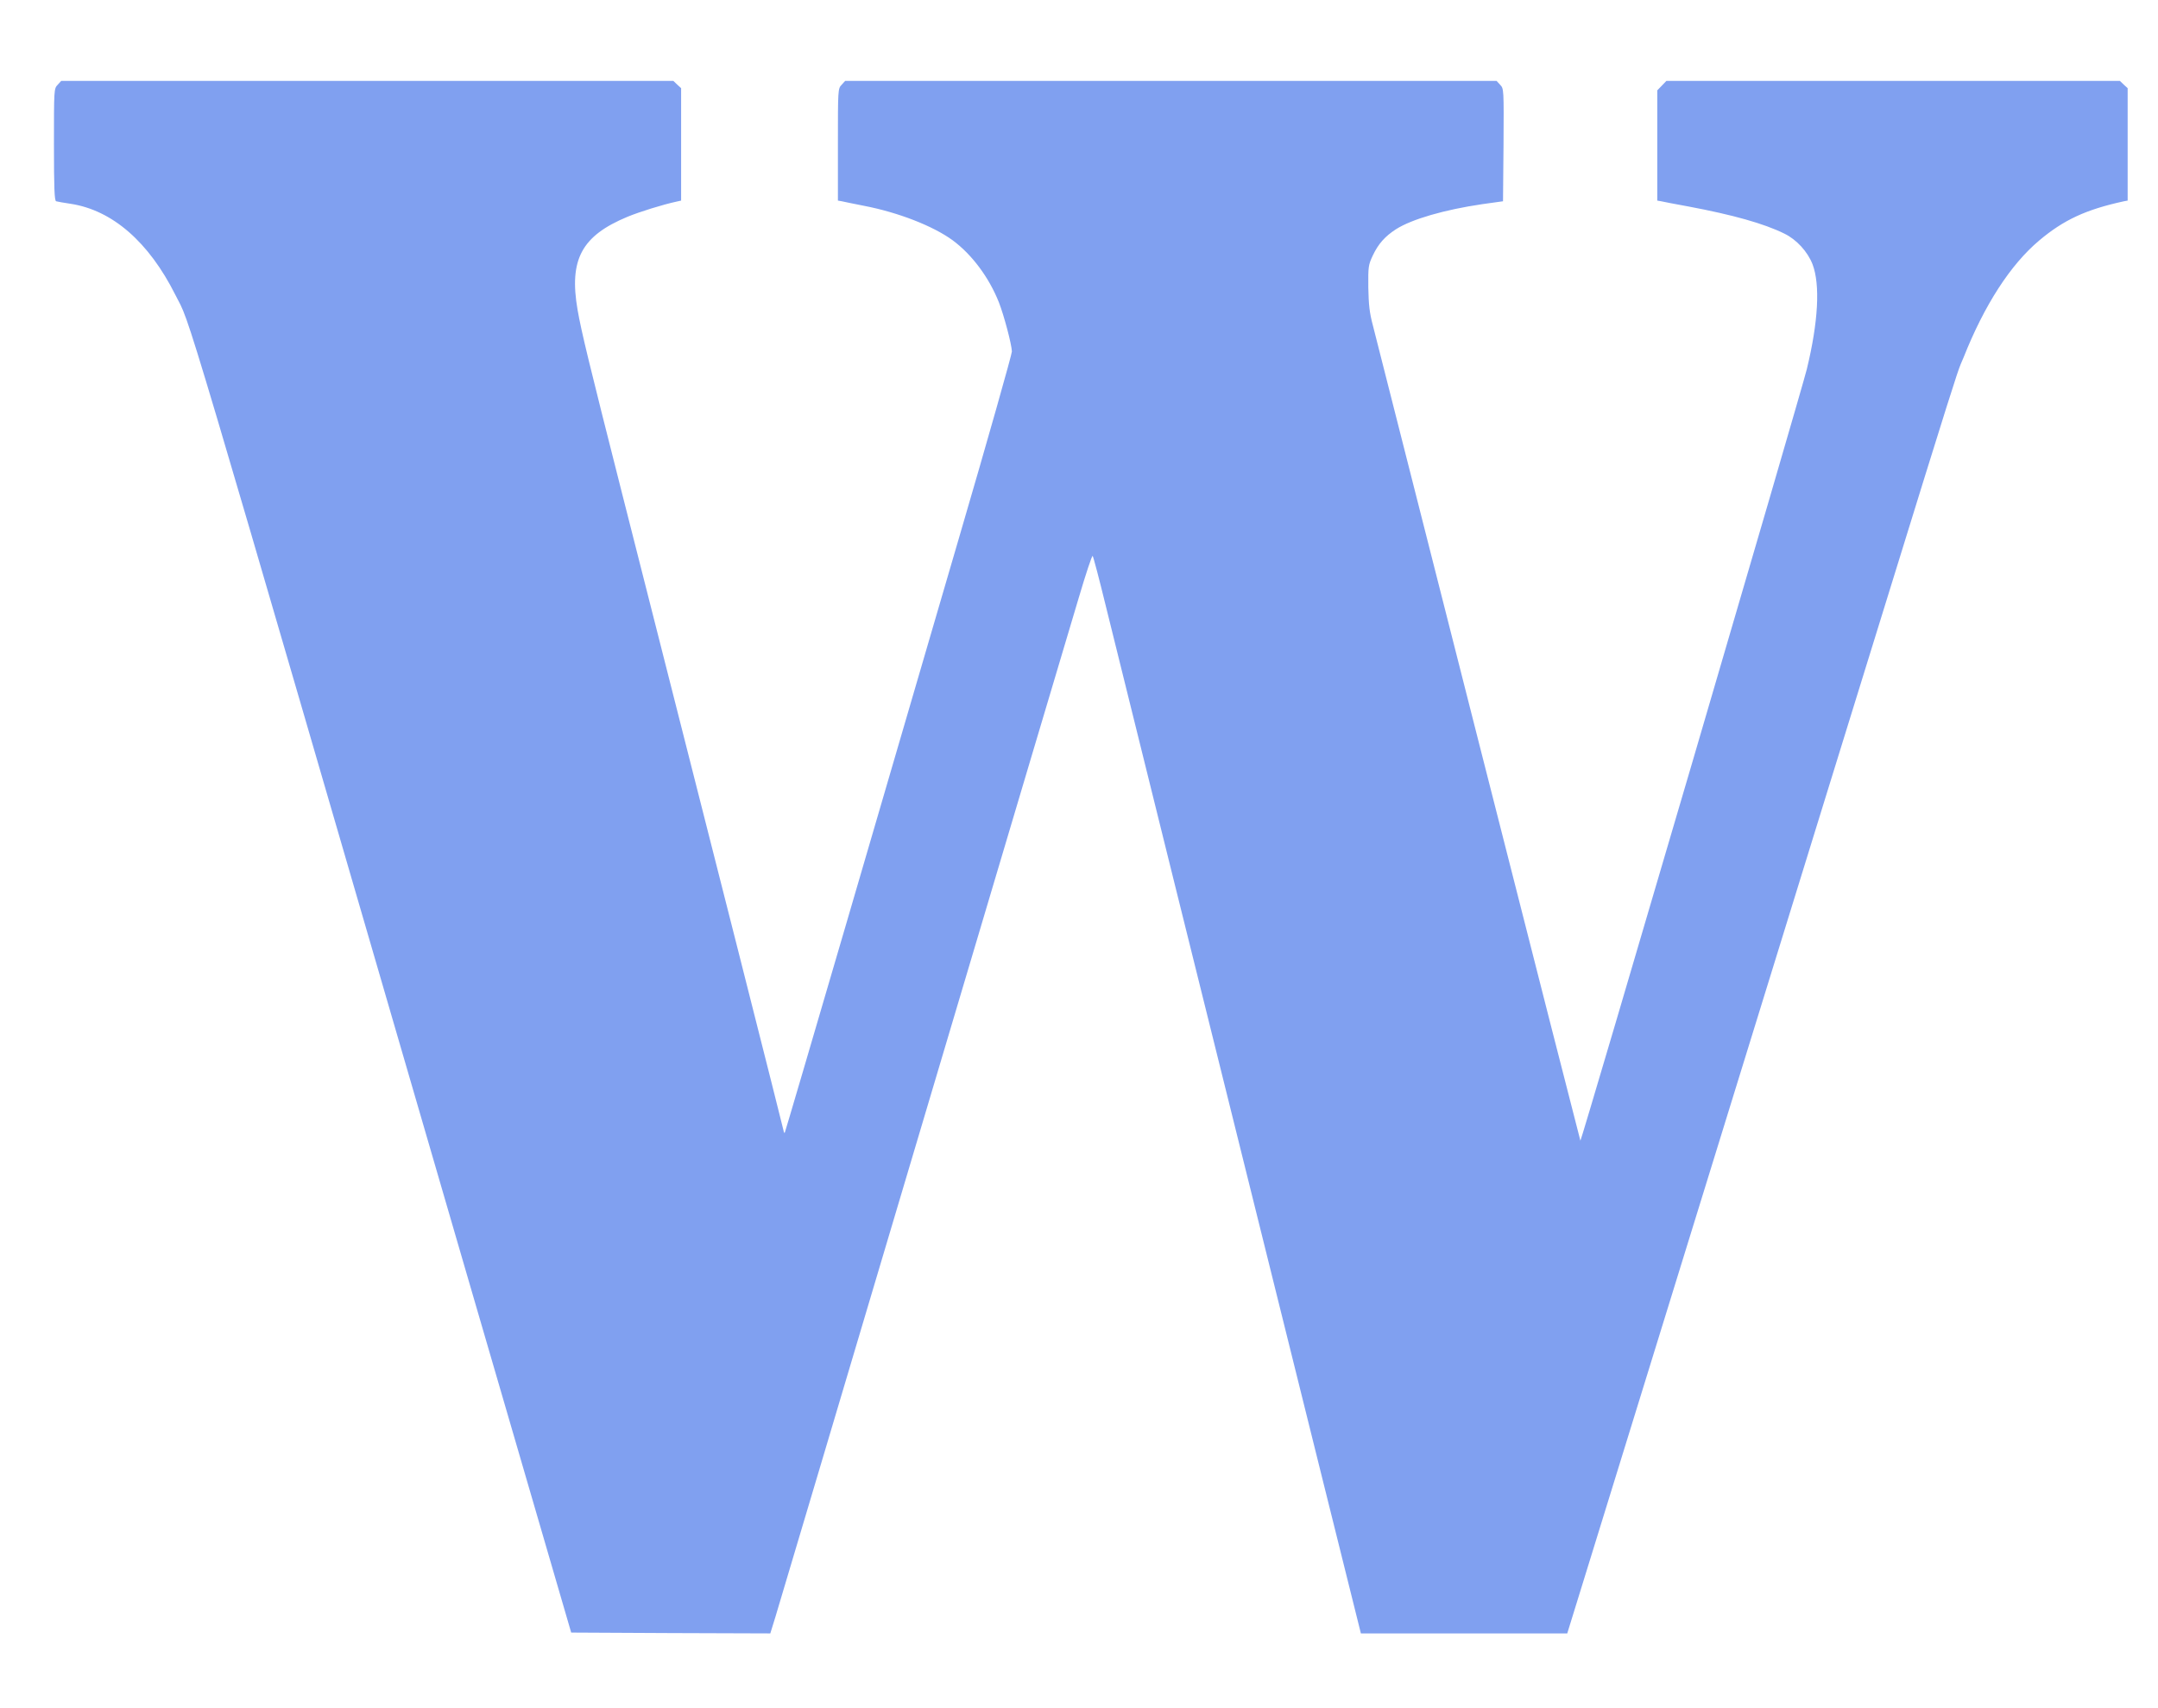
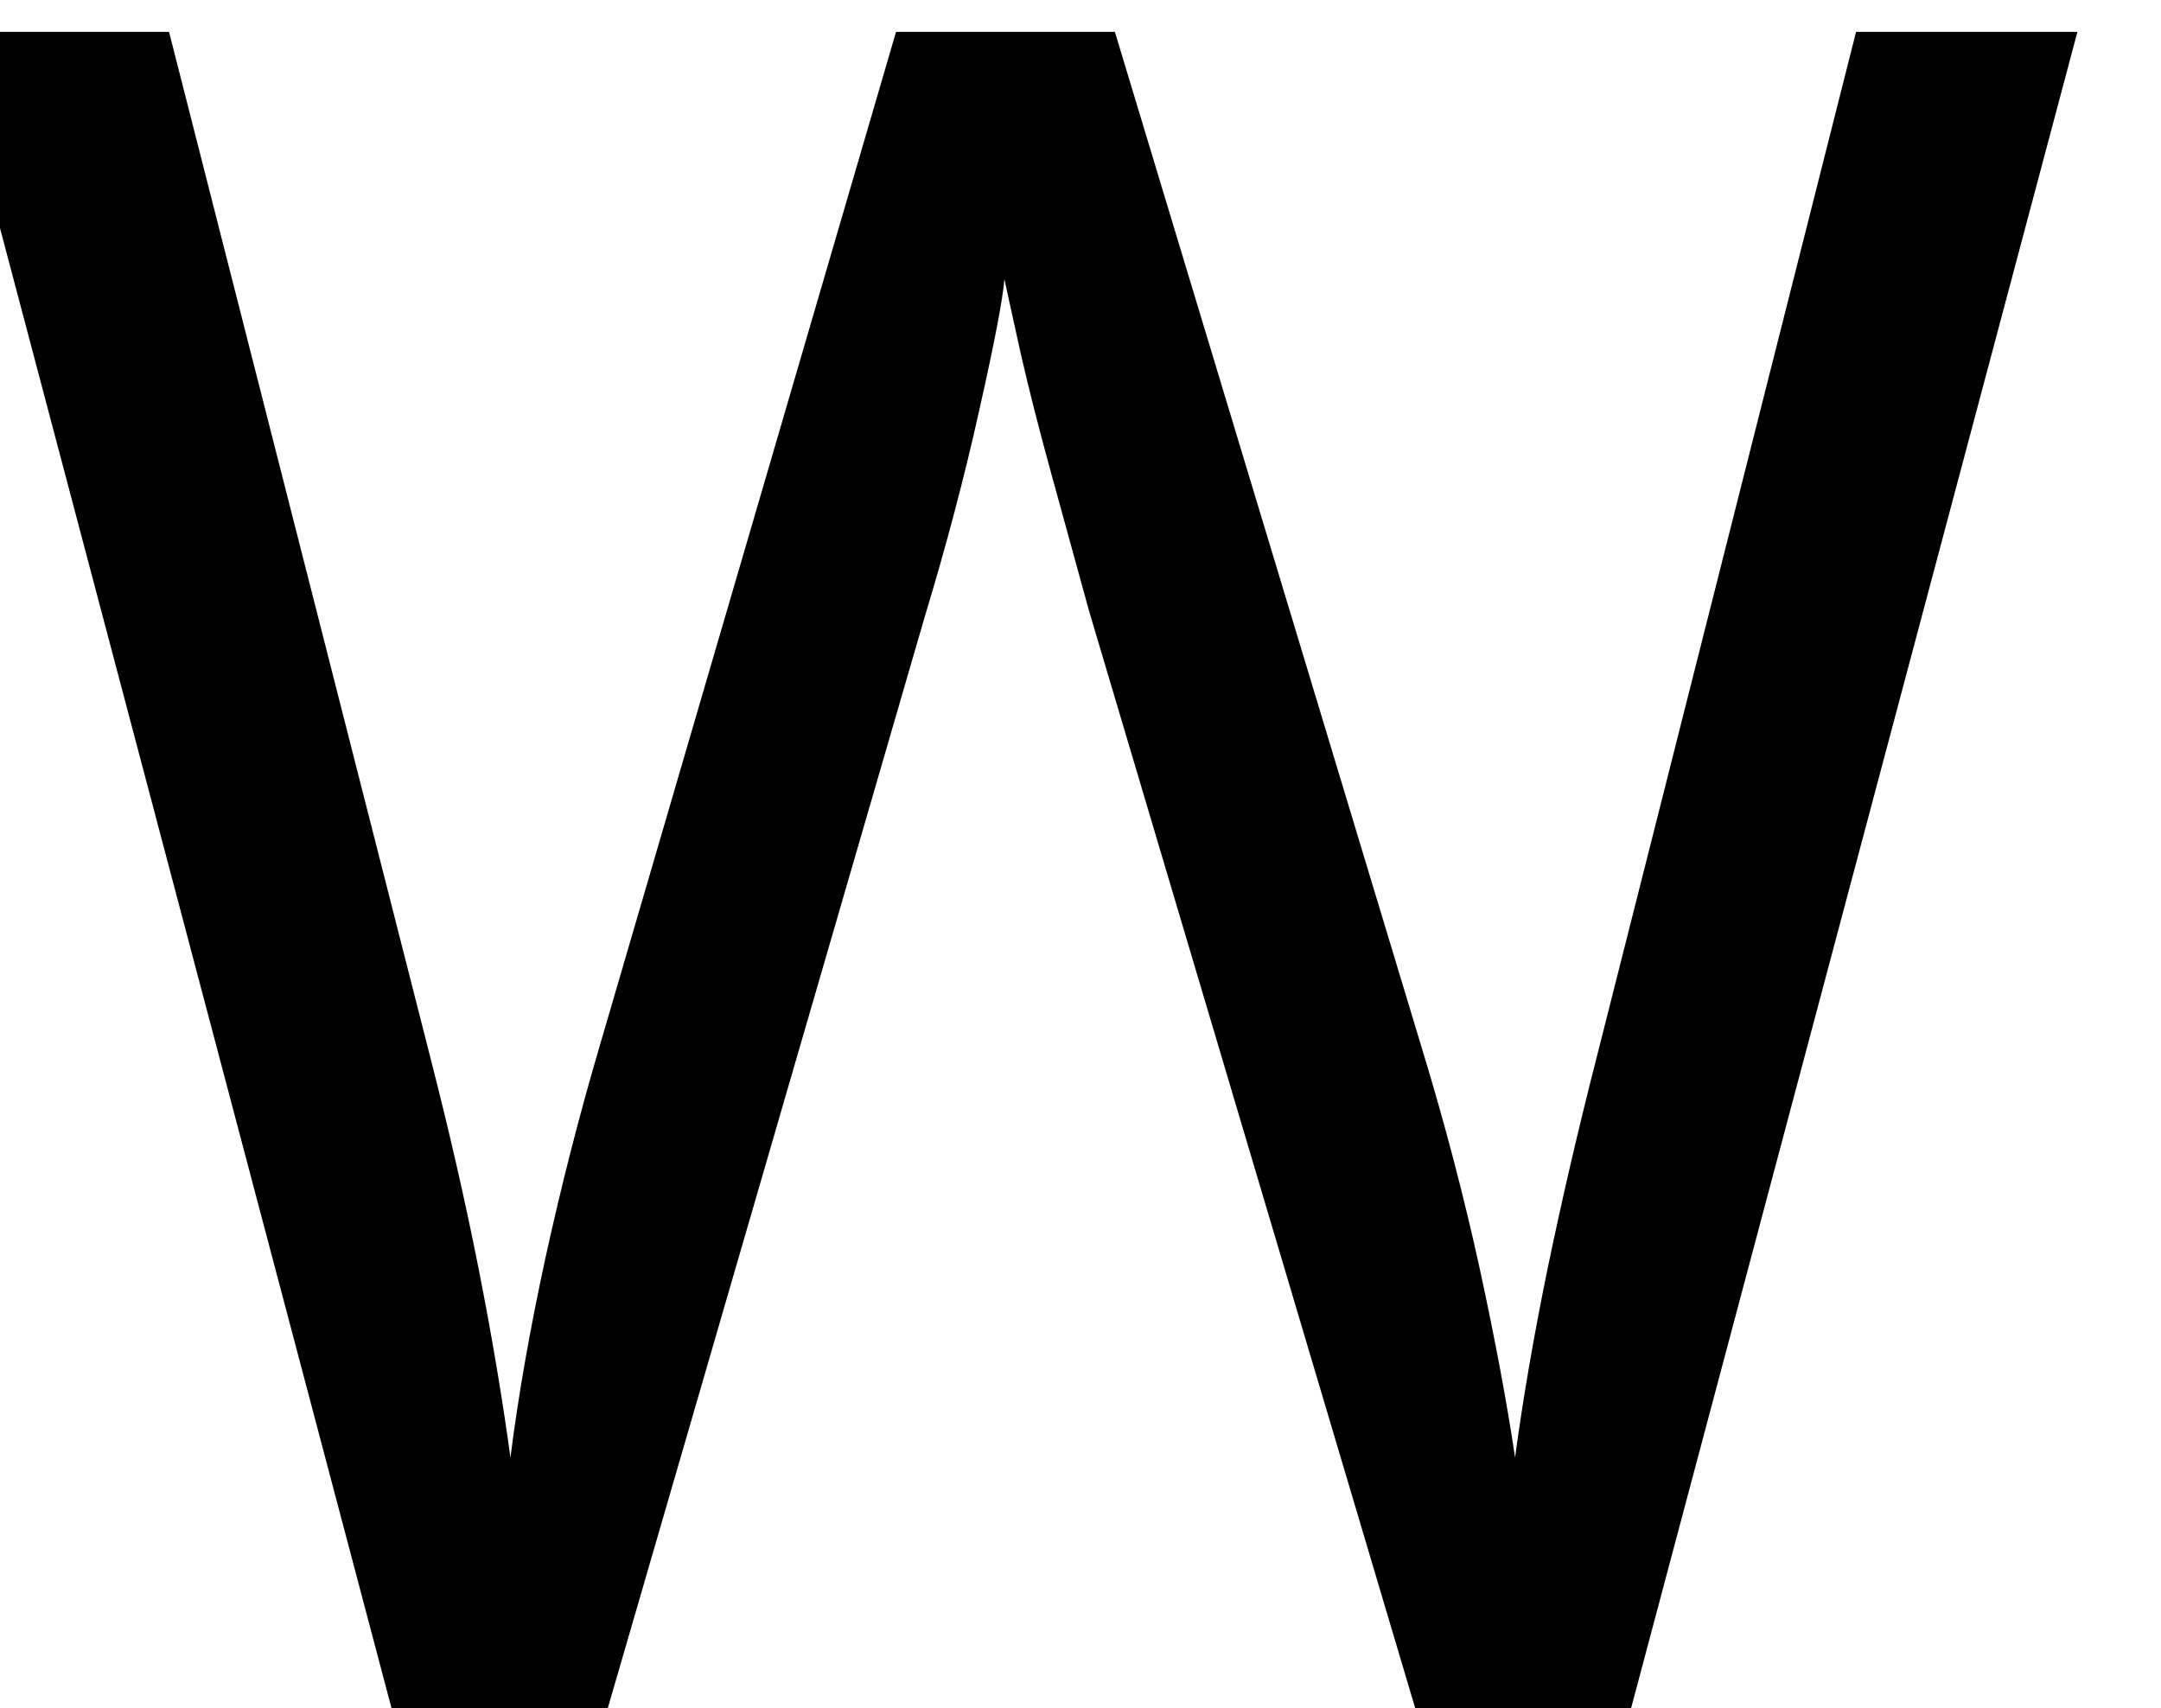
- <svg xmlns="http://www.w3.org/2000/svg" height="1013pt" preserveAspectRatio="xMidYMid meet" version="1.0" viewBox="0 0 1280 1013" width="1280pt">
-   <g fill="#80a0f0" transform="translate(0,1013) scale(0.1,-0.1)">
-     <path d="M342 9627 c-22 -23 -22 -28 -22 -355 0 -258 3 -333 13 -336 6 -2 45 -9 86 -15 248 -38 464 -227 621 -540 99 -198 -22 207 1758 -5911 l590 -2025 590 -3 591 -2 30 97 c16 54 411 1378 876 2943 465 1565 881 2961 923 3102 42 142 79 254 83 250 4 -4 39 -137 78 -297 62 -254 567 -2289 1287 -5187 l226 -908 612 0 612 0 308 997 c2171 7029 1980 6415 2043 6573 123 310 277 549 448 693 146 123 278 184 503 233 l22 4 0 333 0 334 -23 21 -23 22 -1345 0 -1345 0 -27 -28 -27 -28 0 -327 0 -327 23 -4 c12 -3 85 -17 162 -31 261 -49 448 -101 569 -161 72 -35 138 -107 167 -182 46 -121 34 -342 -34 -622 -33 -136 -1338 -4583 -1343 -4577 -1 1 -274 1069 -605 2372 -331 1304 -613 2413 -626 2465 -20 75 -25 122 -27 225 -1 123 0 133 27 190 32 68 72 113 137 155 94 60 288 116 513 149 l122 17 3 334 c2 331 2 334 -20 357 l-21 23 -1932 0 -1932 0 -21 -23 c-22 -23 -22 -28 -22 -355 l0 -332 23 -4 c12 -3 72 -15 132 -27 203 -39 410 -120 525 -204 114 -84 216 -220 275 -369 31 -80 75 -247 77 -291 0 -16 -141 -516 -315 -1110 -174 -594 -476 -1629 -672 -2300 -196 -670 -358 -1221 -360 -1224 -3 -2 -5 -1 -5 2 0 6 -420 1665 -957 3777 -204 804 -245 975 -267 1101 -52 300 24 440 296 553 73 30 208 72 291 90 l27 6 0 333 0 334 -23 21 -23 22 -1815 0 -1816 0 -21 -23z" />
+ <svg xmlns="http://www.w3.org/2000/svg" id="svg24" version="1.1" viewBox="0 0 81 64" height="64mm" width="81mm">
+   <defs id="defs18" />
+   <g transform="translate(0,-233)" id="layer1">
+     <flowRoot style="font-style:normal;font-weight:normal;font-size:40px;line-height:1.25;font-family:sans-serif;text-align:end;letter-spacing:0px;word-spacing:0px;text-anchor:end;fill:#000000;fill-opacity:1;stroke:none" id="flowRoot26" xml:space="preserve">
+       <flowRegion style="text-align:end;text-anchor:end" id="flowRegion28">
+         <rect style="text-align:end;text-anchor:end" y="3.667" x="-2.857" height="385.714" width="380" id="rect30" />
+       </flowRegion>
+       <flowPara id="flowPara32" />
+     </flowRoot>
+     <text xml:space="preserve" style="font-style:normal;font-weight:normal;font-size:88.194px;line-height:1.25;font-family:sans-serif;text-align:start;letter-spacing:0px;word-spacing:0px;text-anchor:start;fill:#000000;fill-opacity:1;stroke:none;stroke-width:0.265;" x="-43.705" y="297.163" id="text5697">
+       <tspan x="-3.009" y="297.163" id="tspan5695" style="stroke-width:0.265;text-anchor:start;text-align:start;">
+         <tspan x="-3.009" y="297.163" id="tspan5693" style="stroke-width:0.265;text-anchor:start;text-align:start;">W</tspan>
+       </tspan>
+     </text>
  </g>
</svg>
